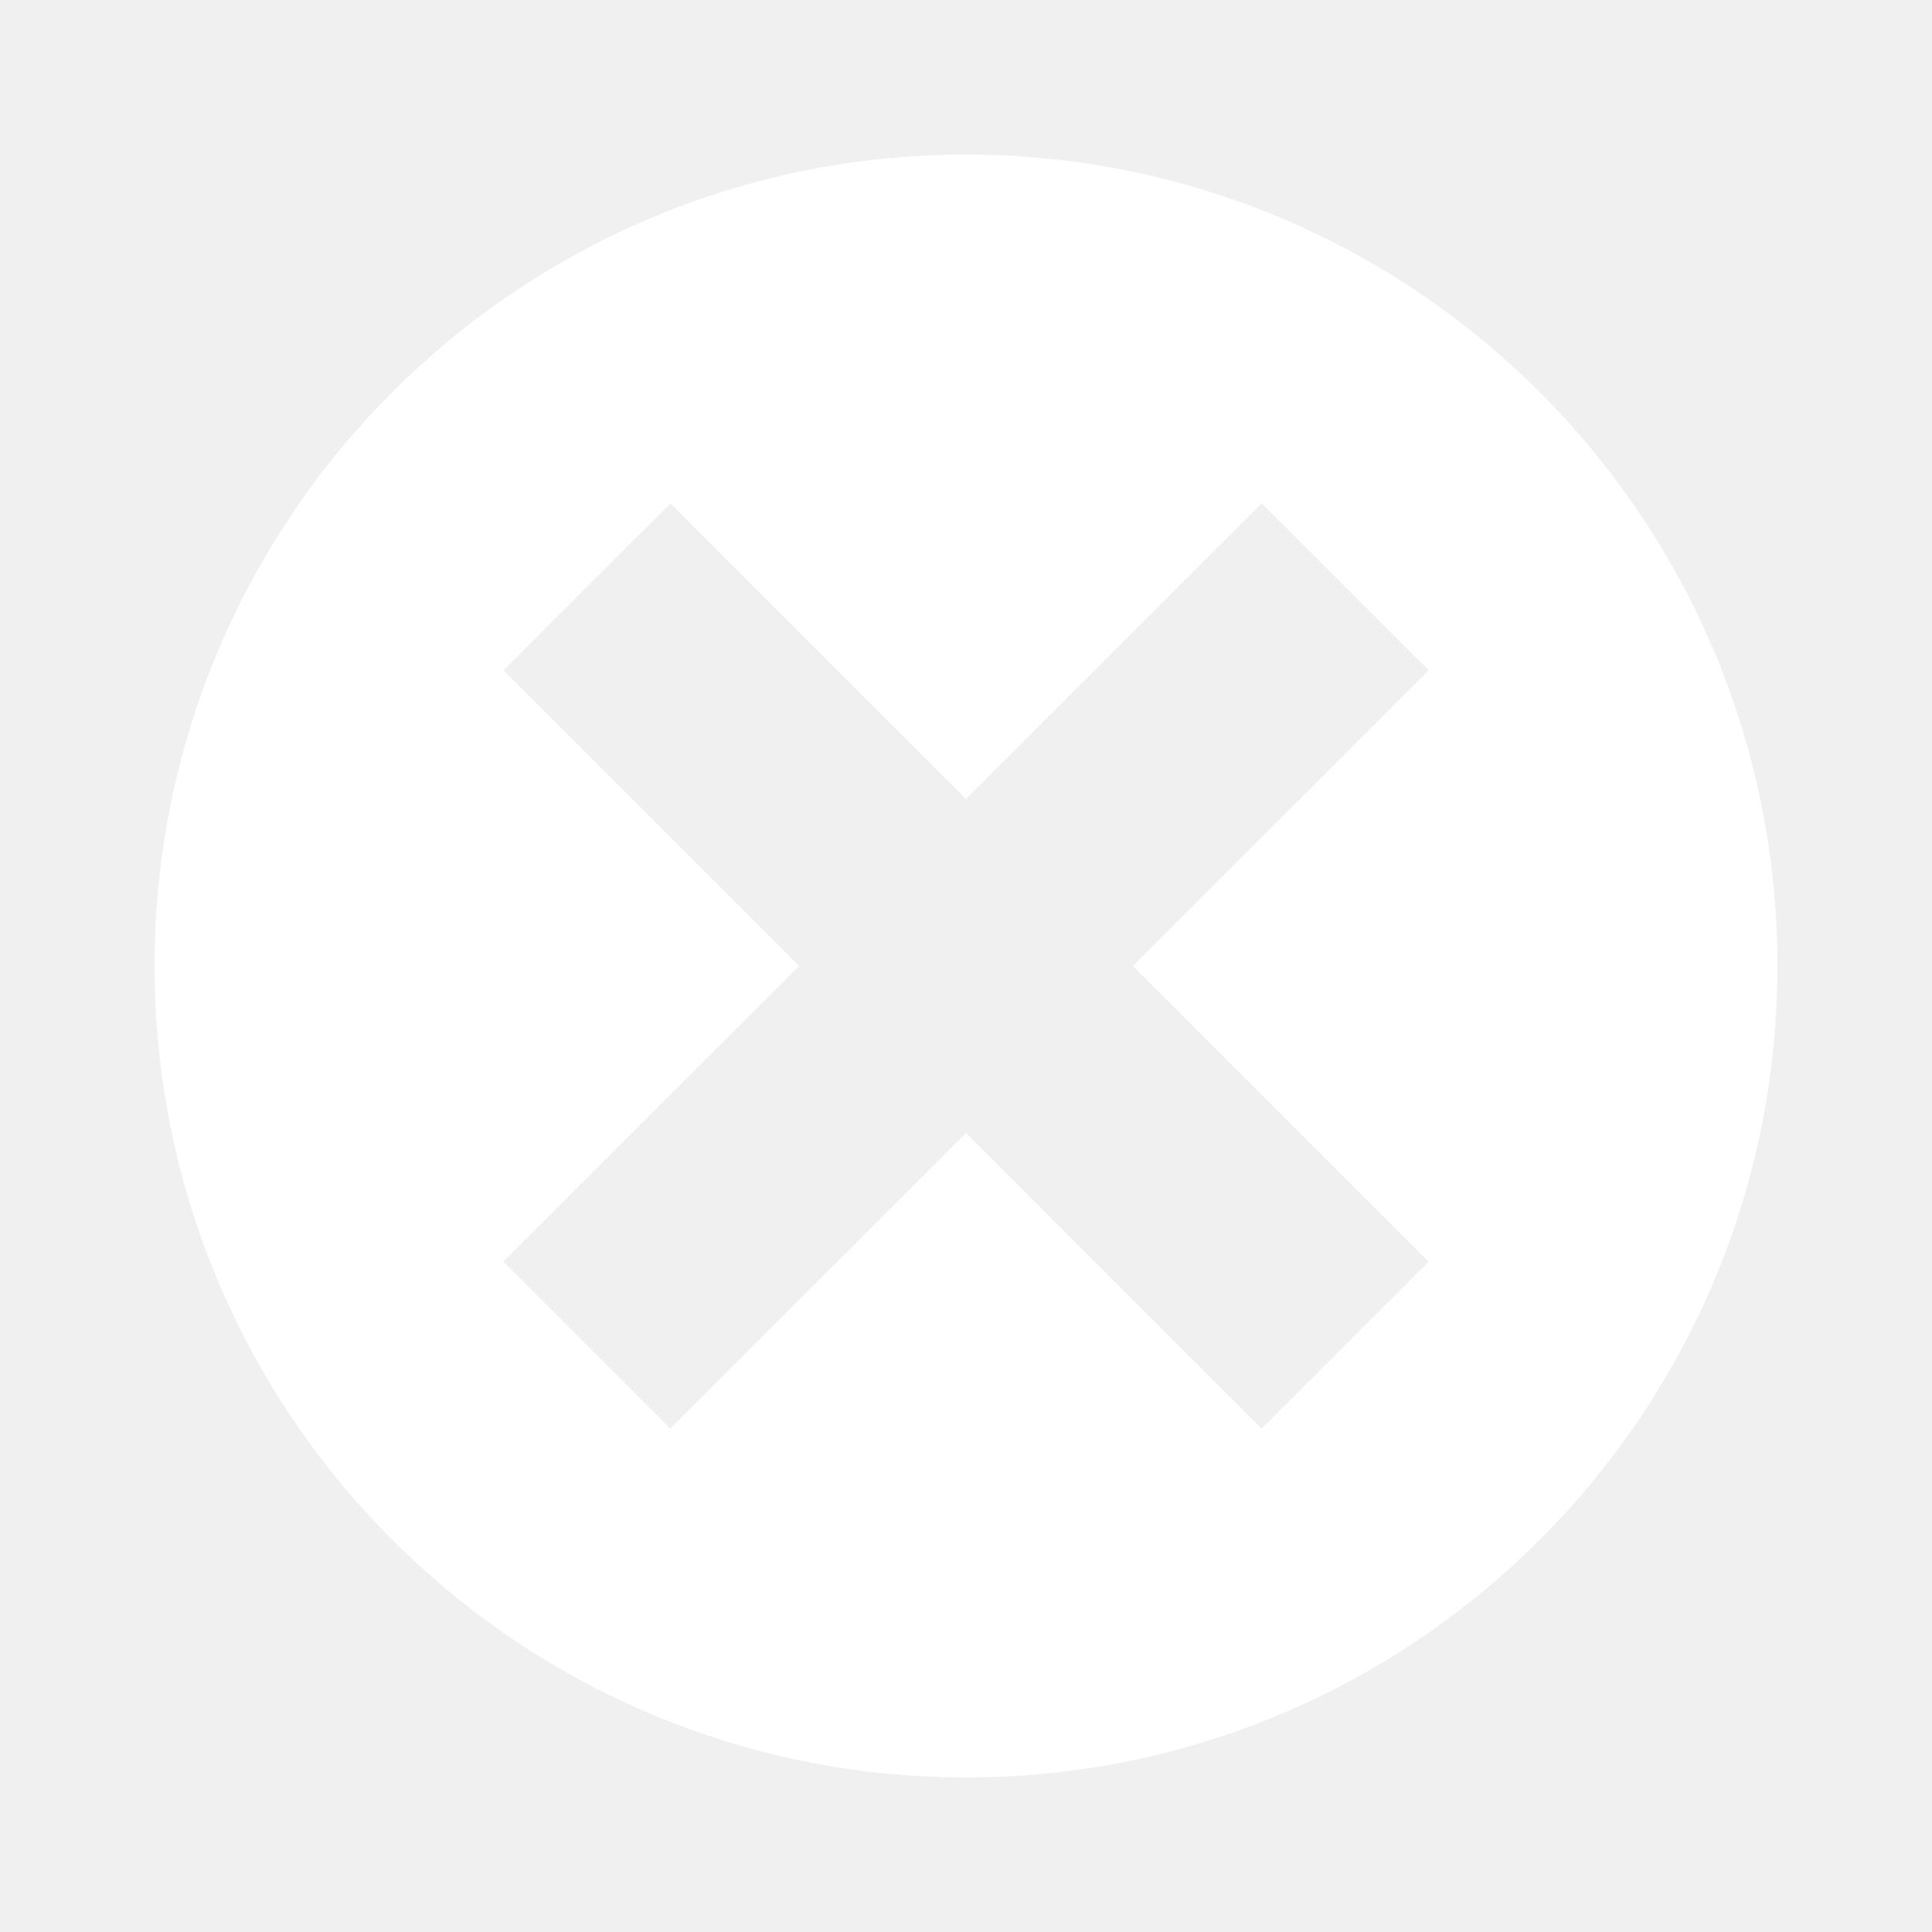
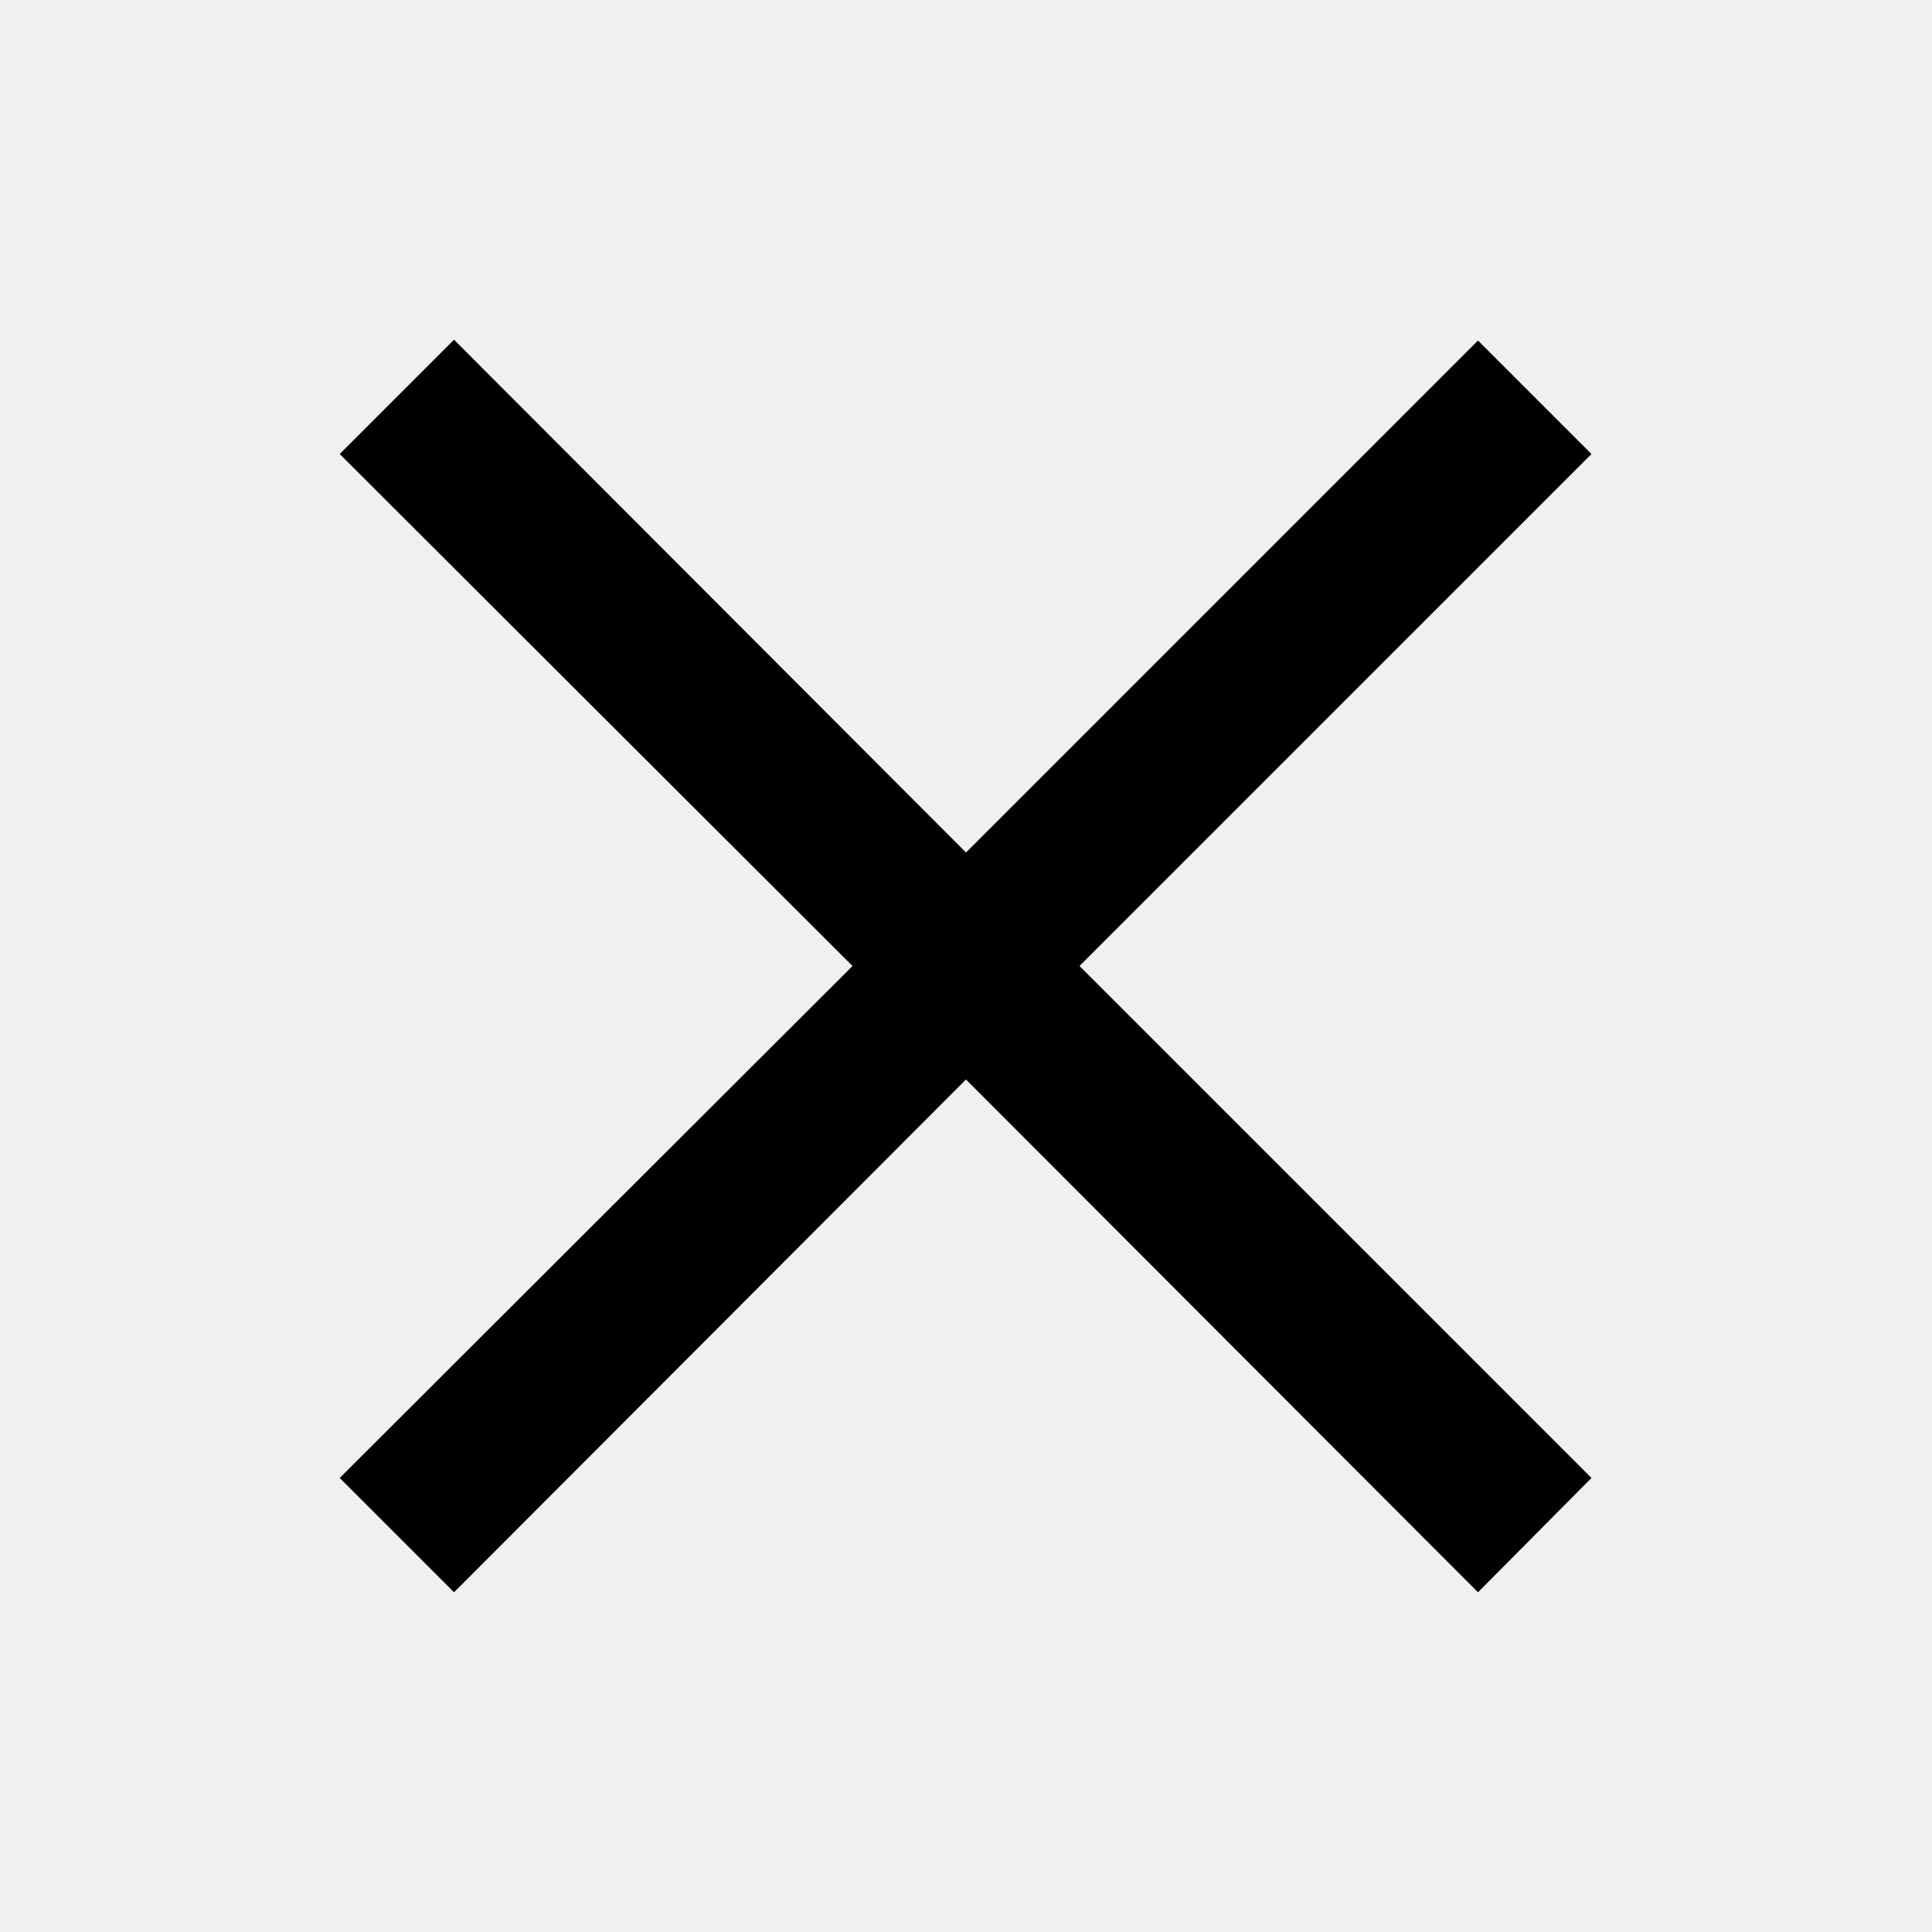
- <svg xmlns="http://www.w3.org/2000/svg" width="1em" height="1em" viewBox="0 0 20 20">
-   <path fill="#ffffff" d="M10 1.6a8.4 8.4 0 1 0 0 16.8a8.4 8.4 0 0 0 0-16.8m4.789 11.461L13.06 14.79L10 11.729l-3.061 3.06L5.21 13.06L8.272 10L5.211 6.939L6.94 5.211L10 8.271l3.061-3.061l1.729 1.729L11.728 10z" />
+ <svg xmlns="http://www.w3.org/2000/svg" width="1em" height="1em" viewBox="0 0 24 24">
+   <path fill="currentColor" d="M18.36 19.78L12 13.41l-6.36 6.37l-1.42-1.42L10.59 12L4.22 5.64l1.42-1.42L12 10.59l6.36-6.36l1.41 1.41L13.41 12l6.36 6.36z" />
</svg>
